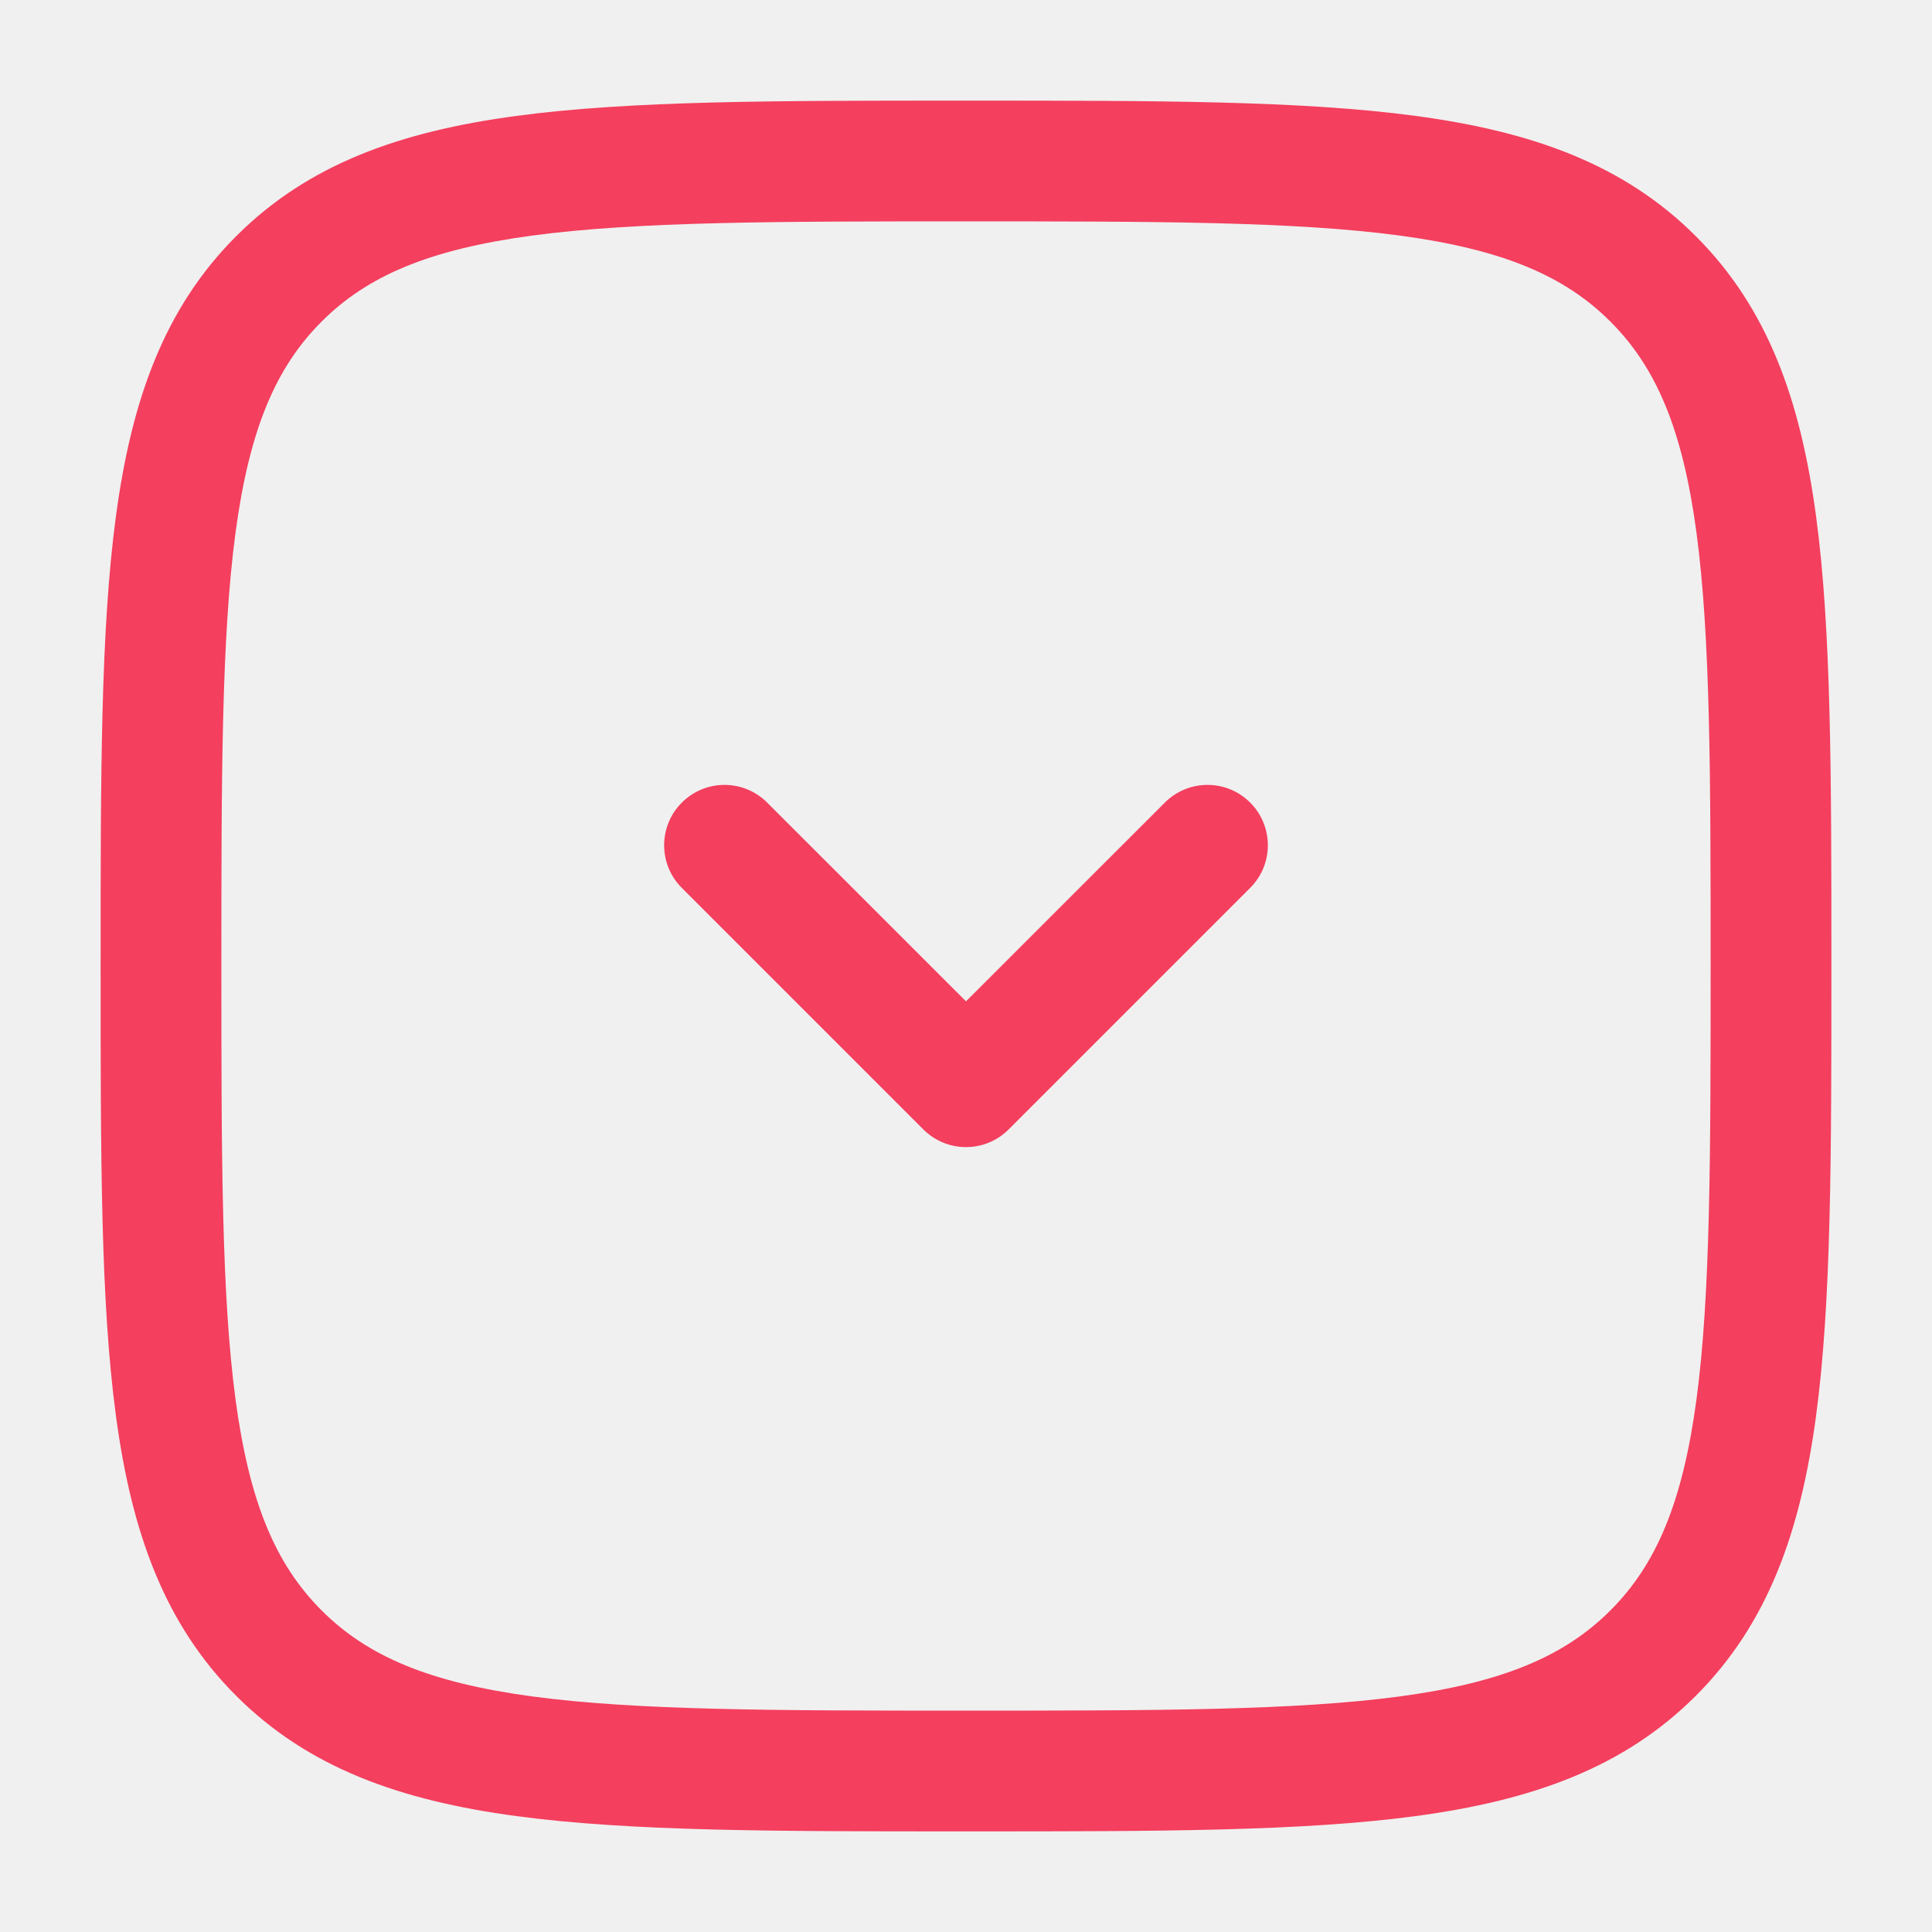
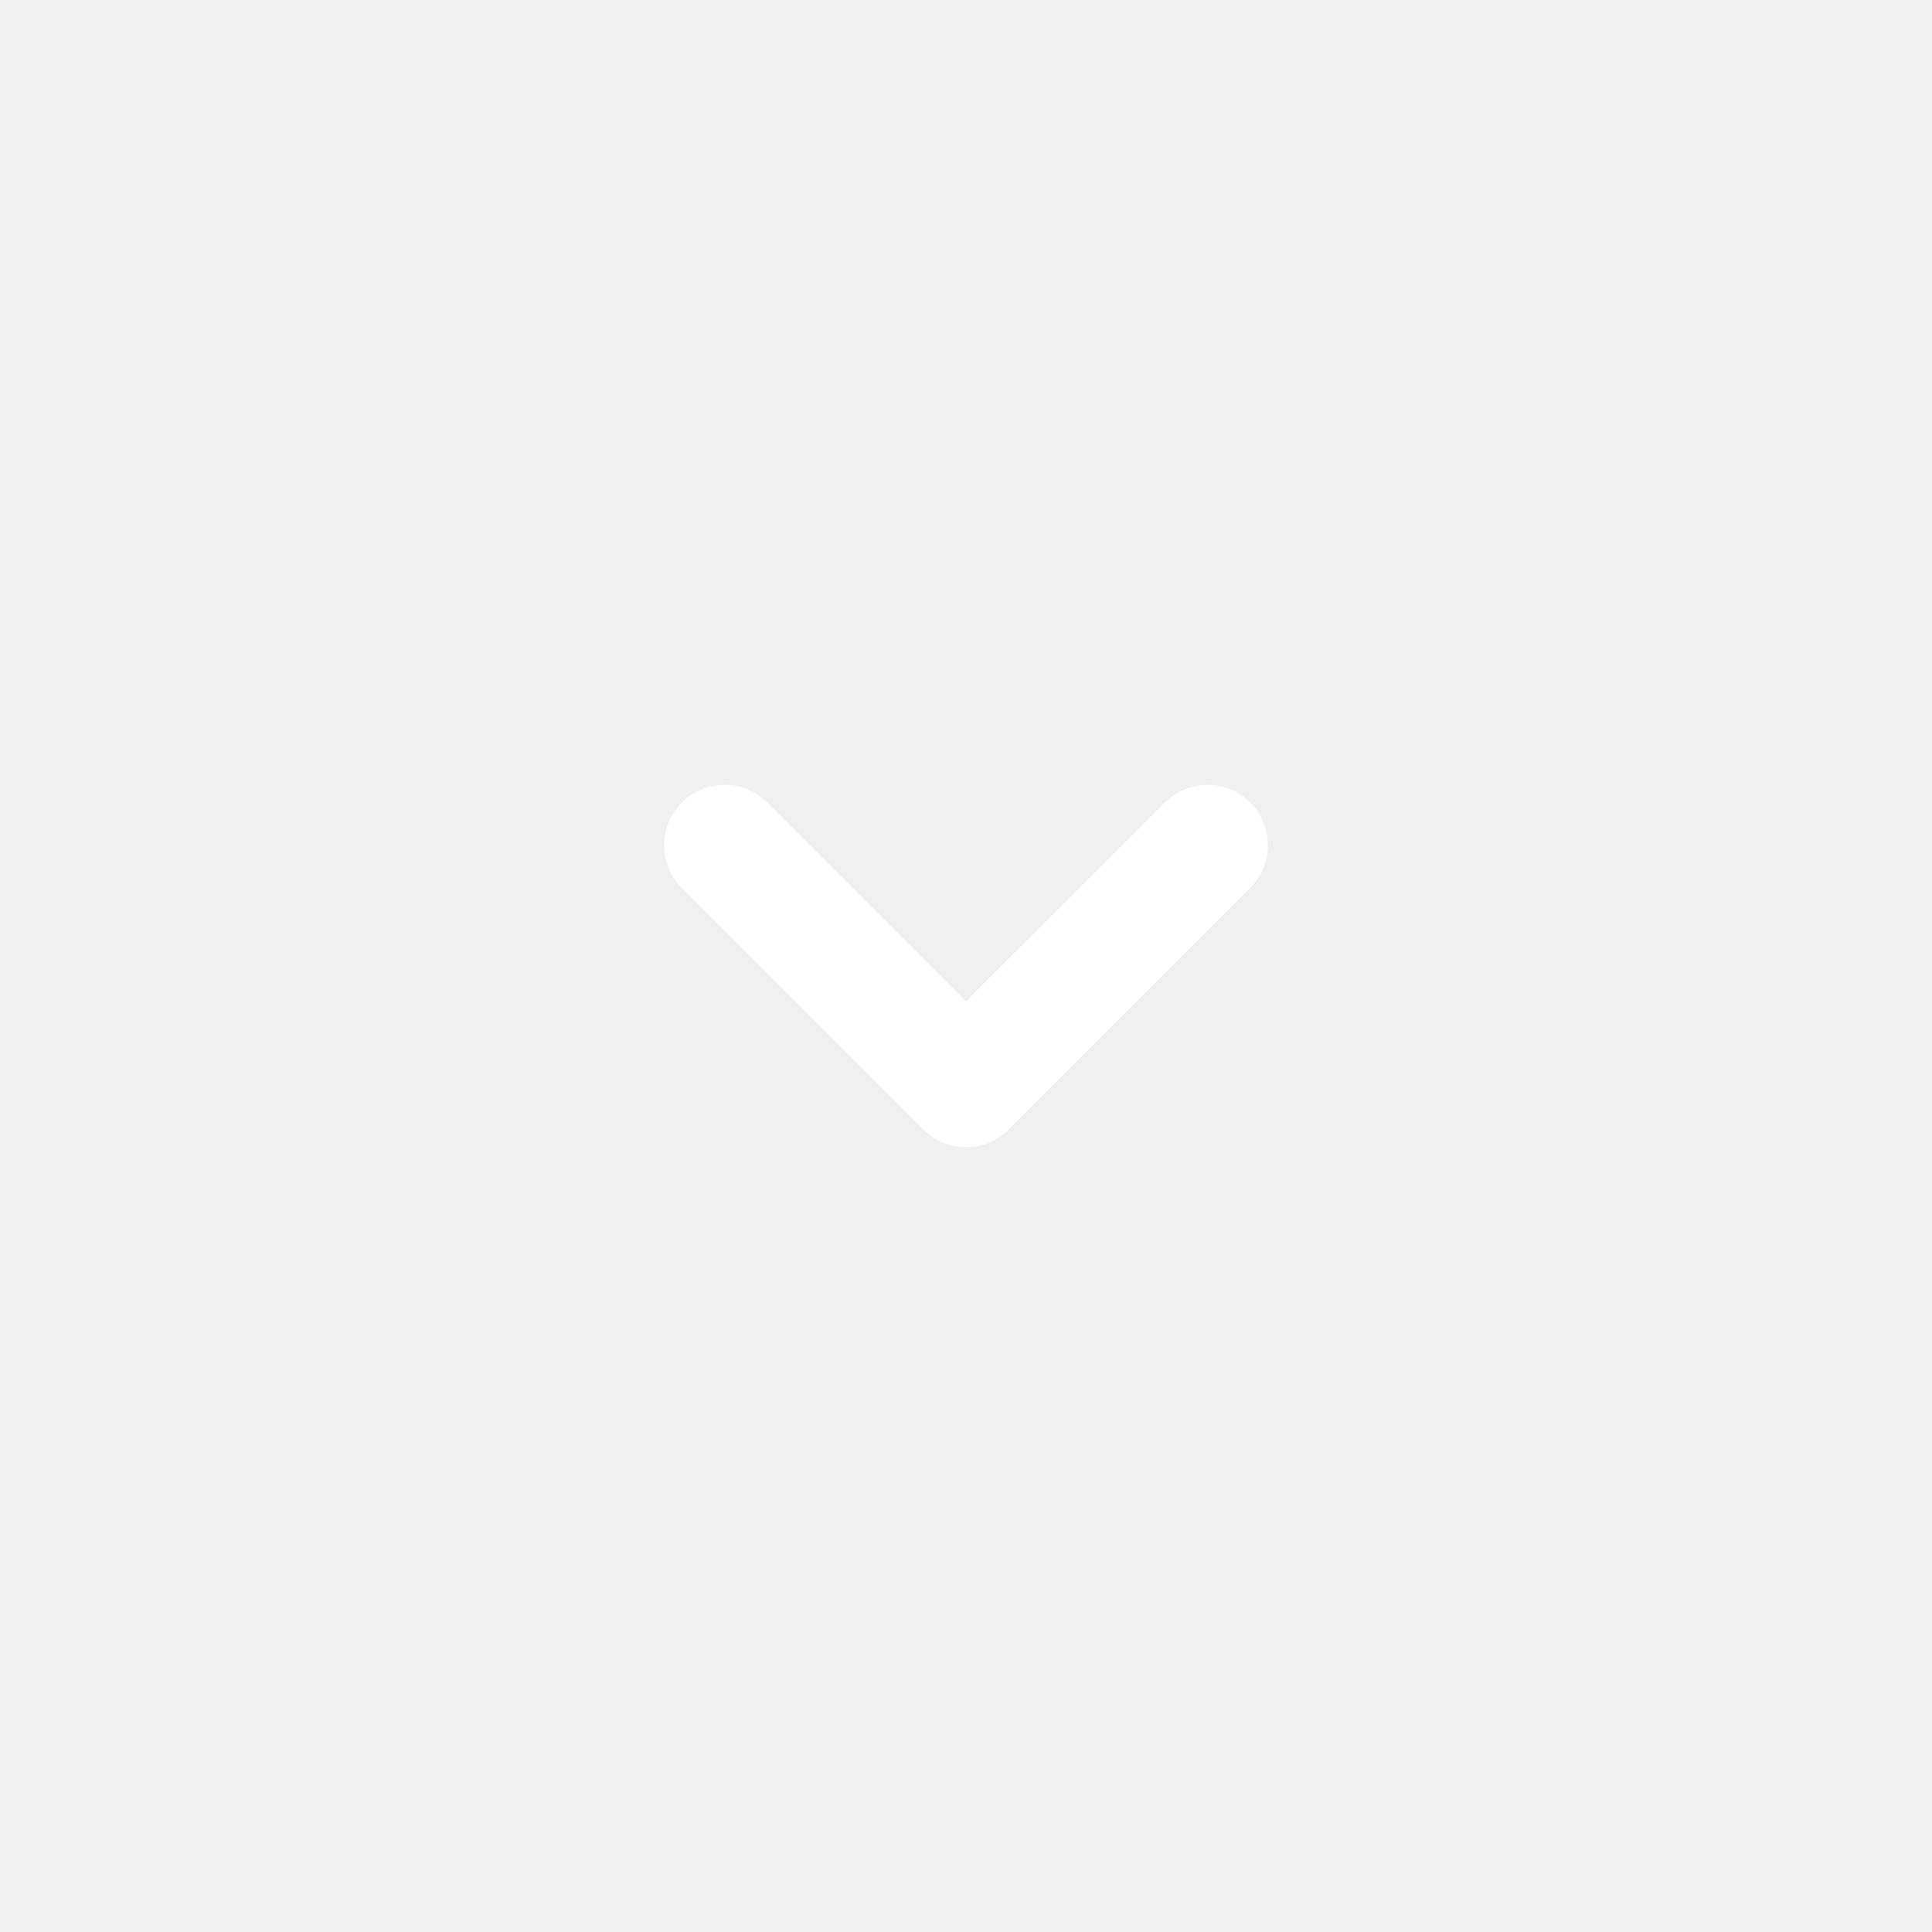
<svg xmlns="http://www.w3.org/2000/svg" width="24" height="24" viewBox="0 0 24 24" fill="none">
-   <path fill-rule="evenodd" clip-rule="evenodd" d="M11.943 1.25H12.057C14.366 1.25 16.175 1.25 17.586 1.44C19.031 1.634 20.171 2.039 21.066 2.934C21.961 3.829 22.366 4.969 22.56 6.414C22.75 7.825 22.75 9.634 22.75 11.943V12.057C22.75 14.366 22.75 16.175 22.56 17.586C22.366 19.031 21.961 20.171 21.066 21.066C20.171 21.961 19.031 22.366 17.586 22.56C16.175 22.75 14.366 22.75 12.057 22.75H11.943C9.634 22.75 7.825 22.75 6.414 22.56C4.969 22.366 3.829 21.961 2.934 21.066C2.039 20.171 1.634 19.031 1.44 17.586C1.25 16.175 1.25 14.366 1.25 12.057V11.943C1.25 9.634 1.25 7.825 1.44 6.414C1.634 4.969 2.039 3.829 2.934 2.934C3.829 2.039 4.969 1.634 6.414 1.44C7.825 1.25 9.634 1.25 11.943 1.25ZM6.614 2.926C5.335 3.098 4.564 3.425 3.995 3.995C3.425 4.564 3.098 5.335 2.926 6.614C2.752 7.914 2.75 9.622 2.75 12C2.75 14.378 2.752 16.086 2.926 17.386C3.098 18.665 3.425 19.436 3.995 20.005C4.564 20.575 5.335 20.902 6.614 21.074C7.914 21.248 9.622 21.25 12 21.25C14.378 21.25 16.086 21.248 17.386 21.074C18.665 20.902 19.436 20.575 20.005 20.005C20.575 19.436 20.902 18.665 21.074 17.386C21.248 16.086 21.25 14.378 21.25 12C21.25 9.622 21.248 7.914 21.074 6.614C20.902 5.335 20.575 4.564 20.005 3.995C19.436 3.425 18.665 3.098 17.386 2.926C16.086 2.752 14.378 2.75 12 2.75C9.622 2.75 7.914 2.752 6.614 2.926ZM8.47 9.97C8.763 9.677 9.237 9.677 9.53 9.97L12 12.439L14.47 9.97C14.763 9.677 15.237 9.677 15.53 9.97C15.823 10.263 15.823 10.737 15.53 11.03L12.53 14.03C12.237 14.323 11.763 14.323 11.47 14.03L8.47 11.03C8.177 10.737 8.177 10.263 8.47 9.97Z" fill="#f43f5e" />
+   <path d="M9.53 9.97C9.237 9.677 8.763 9.677 8.47 9.97C8.177 10.263 8.177 10.737 8.47 11.03L11.47 14.03C11.763 14.323 12.237 14.323 12.53 14.03L15.53 11.03C15.823 10.737 15.823 10.263 15.53 9.97C15.237 9.677 14.763 9.677 14.47 9.97L12 12.439L9.53 9.97Z" fill="white" />
</svg>
